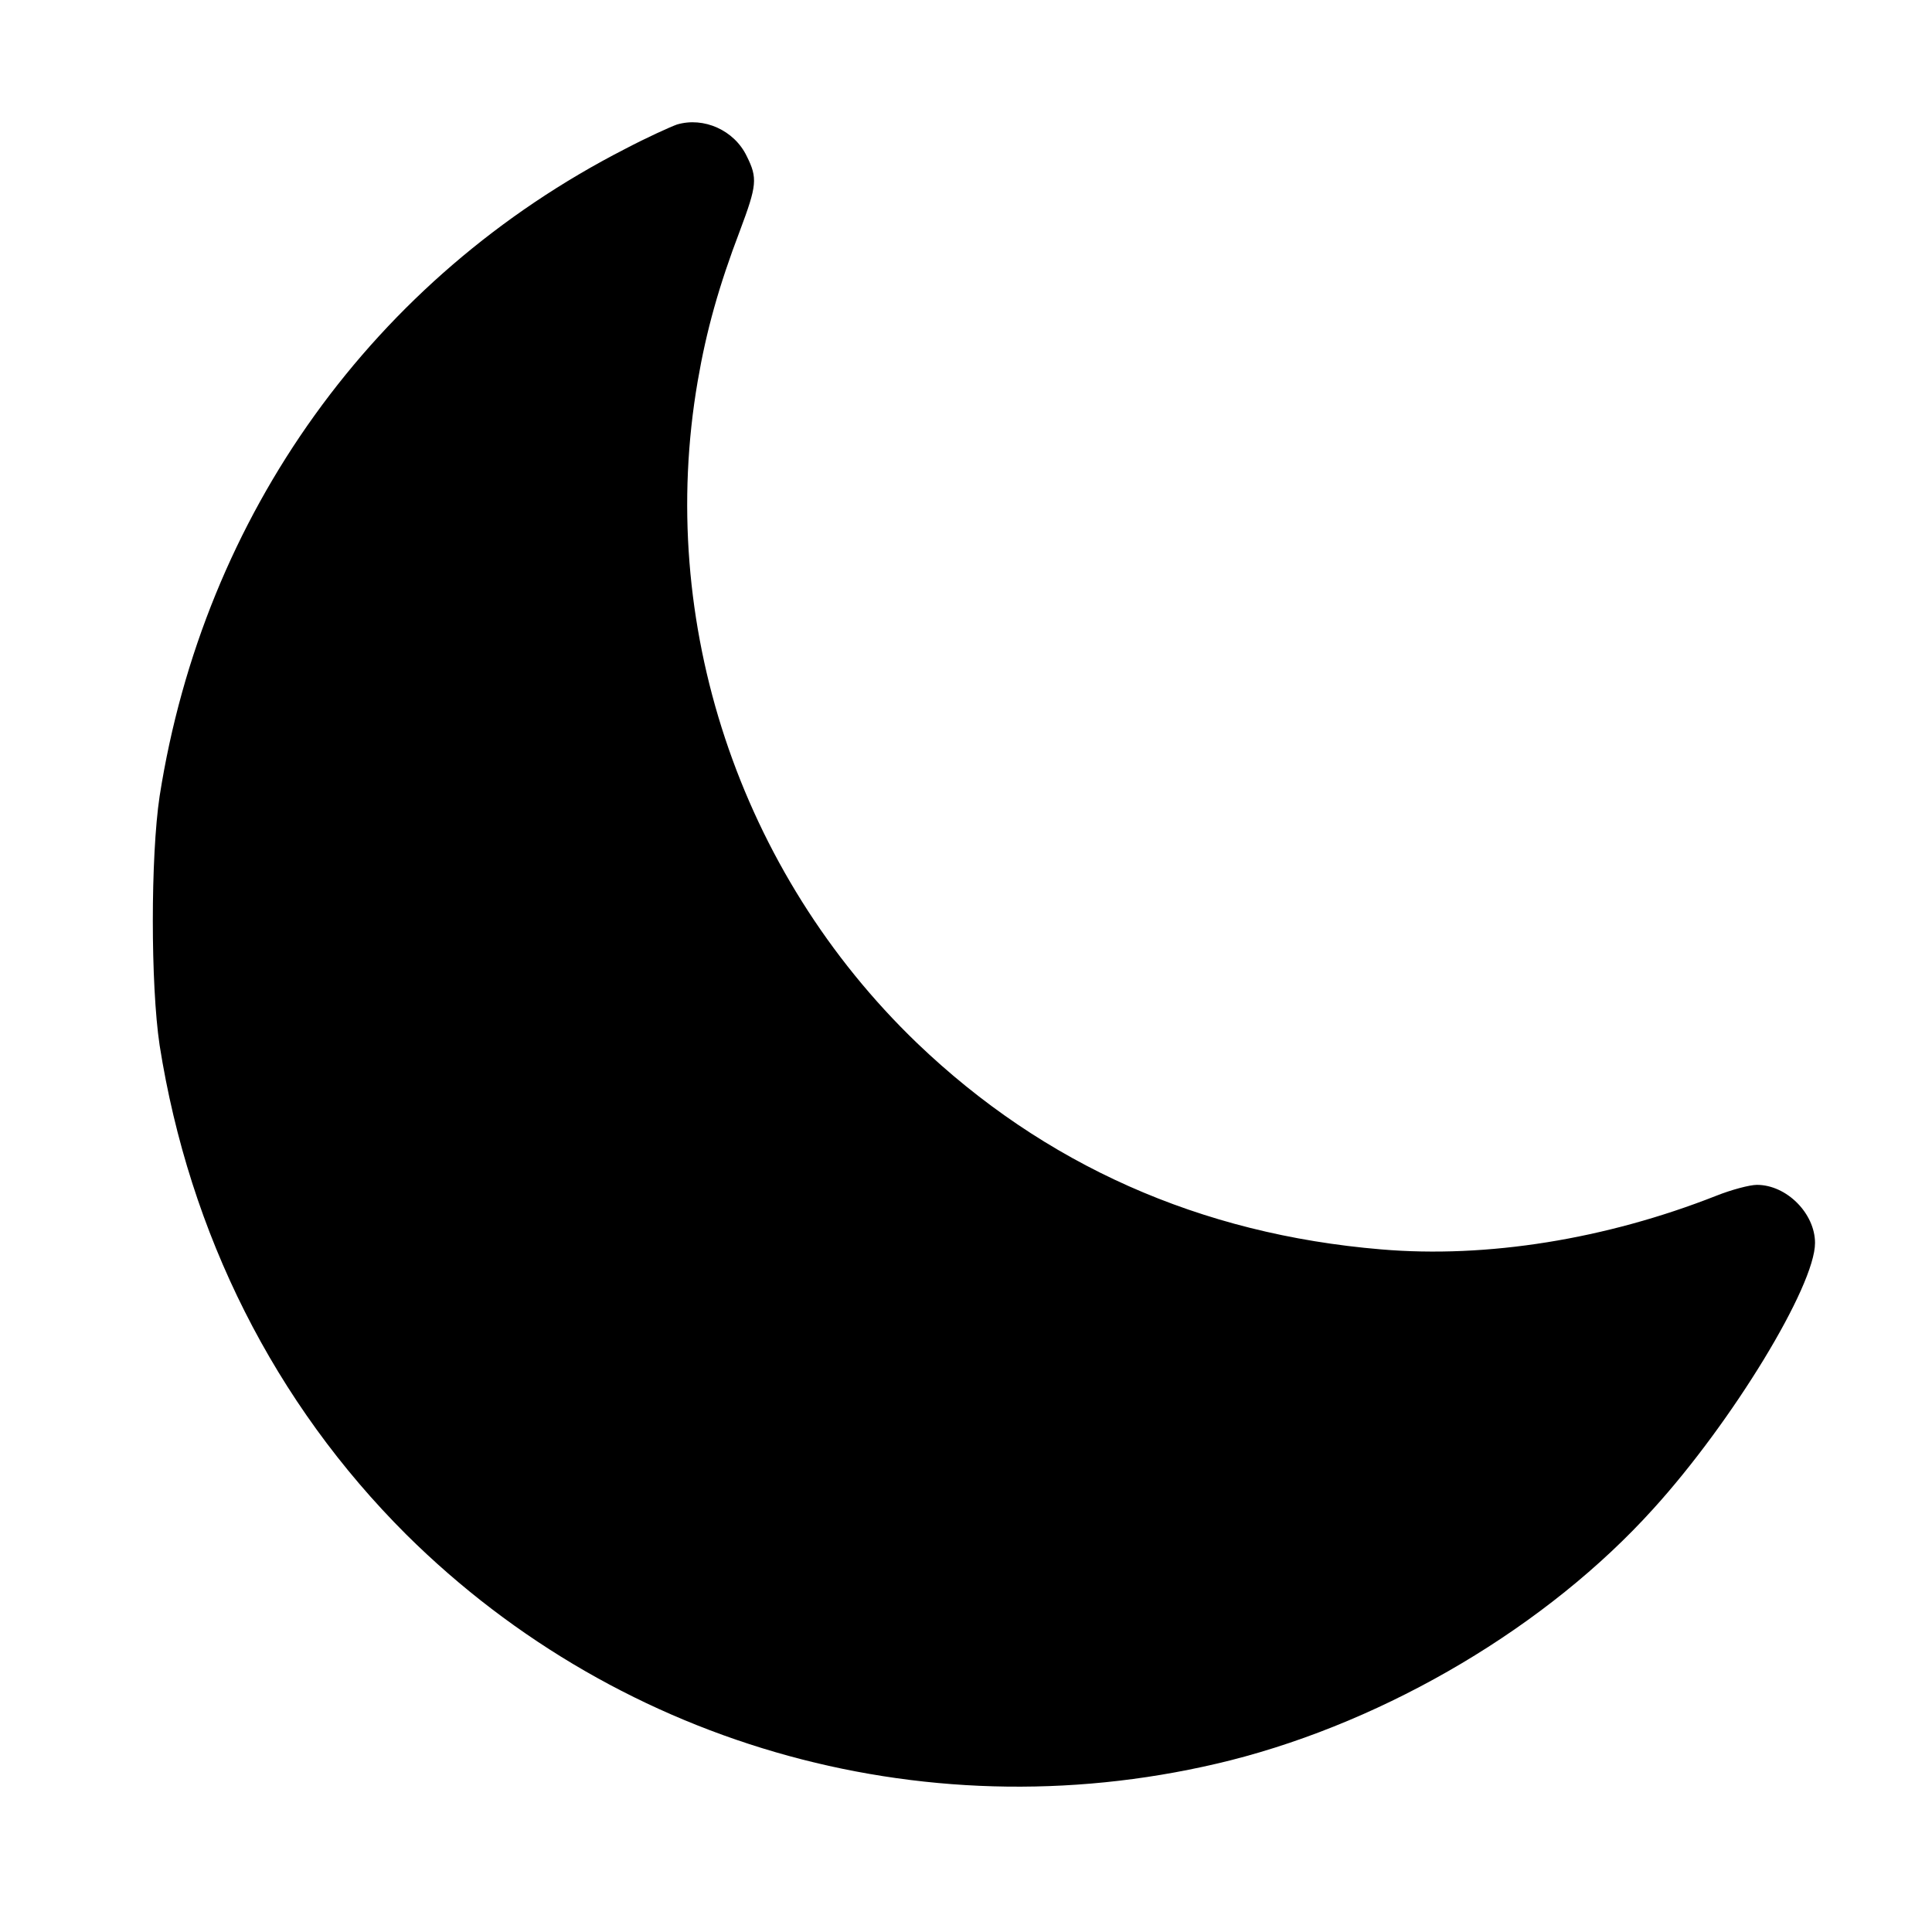
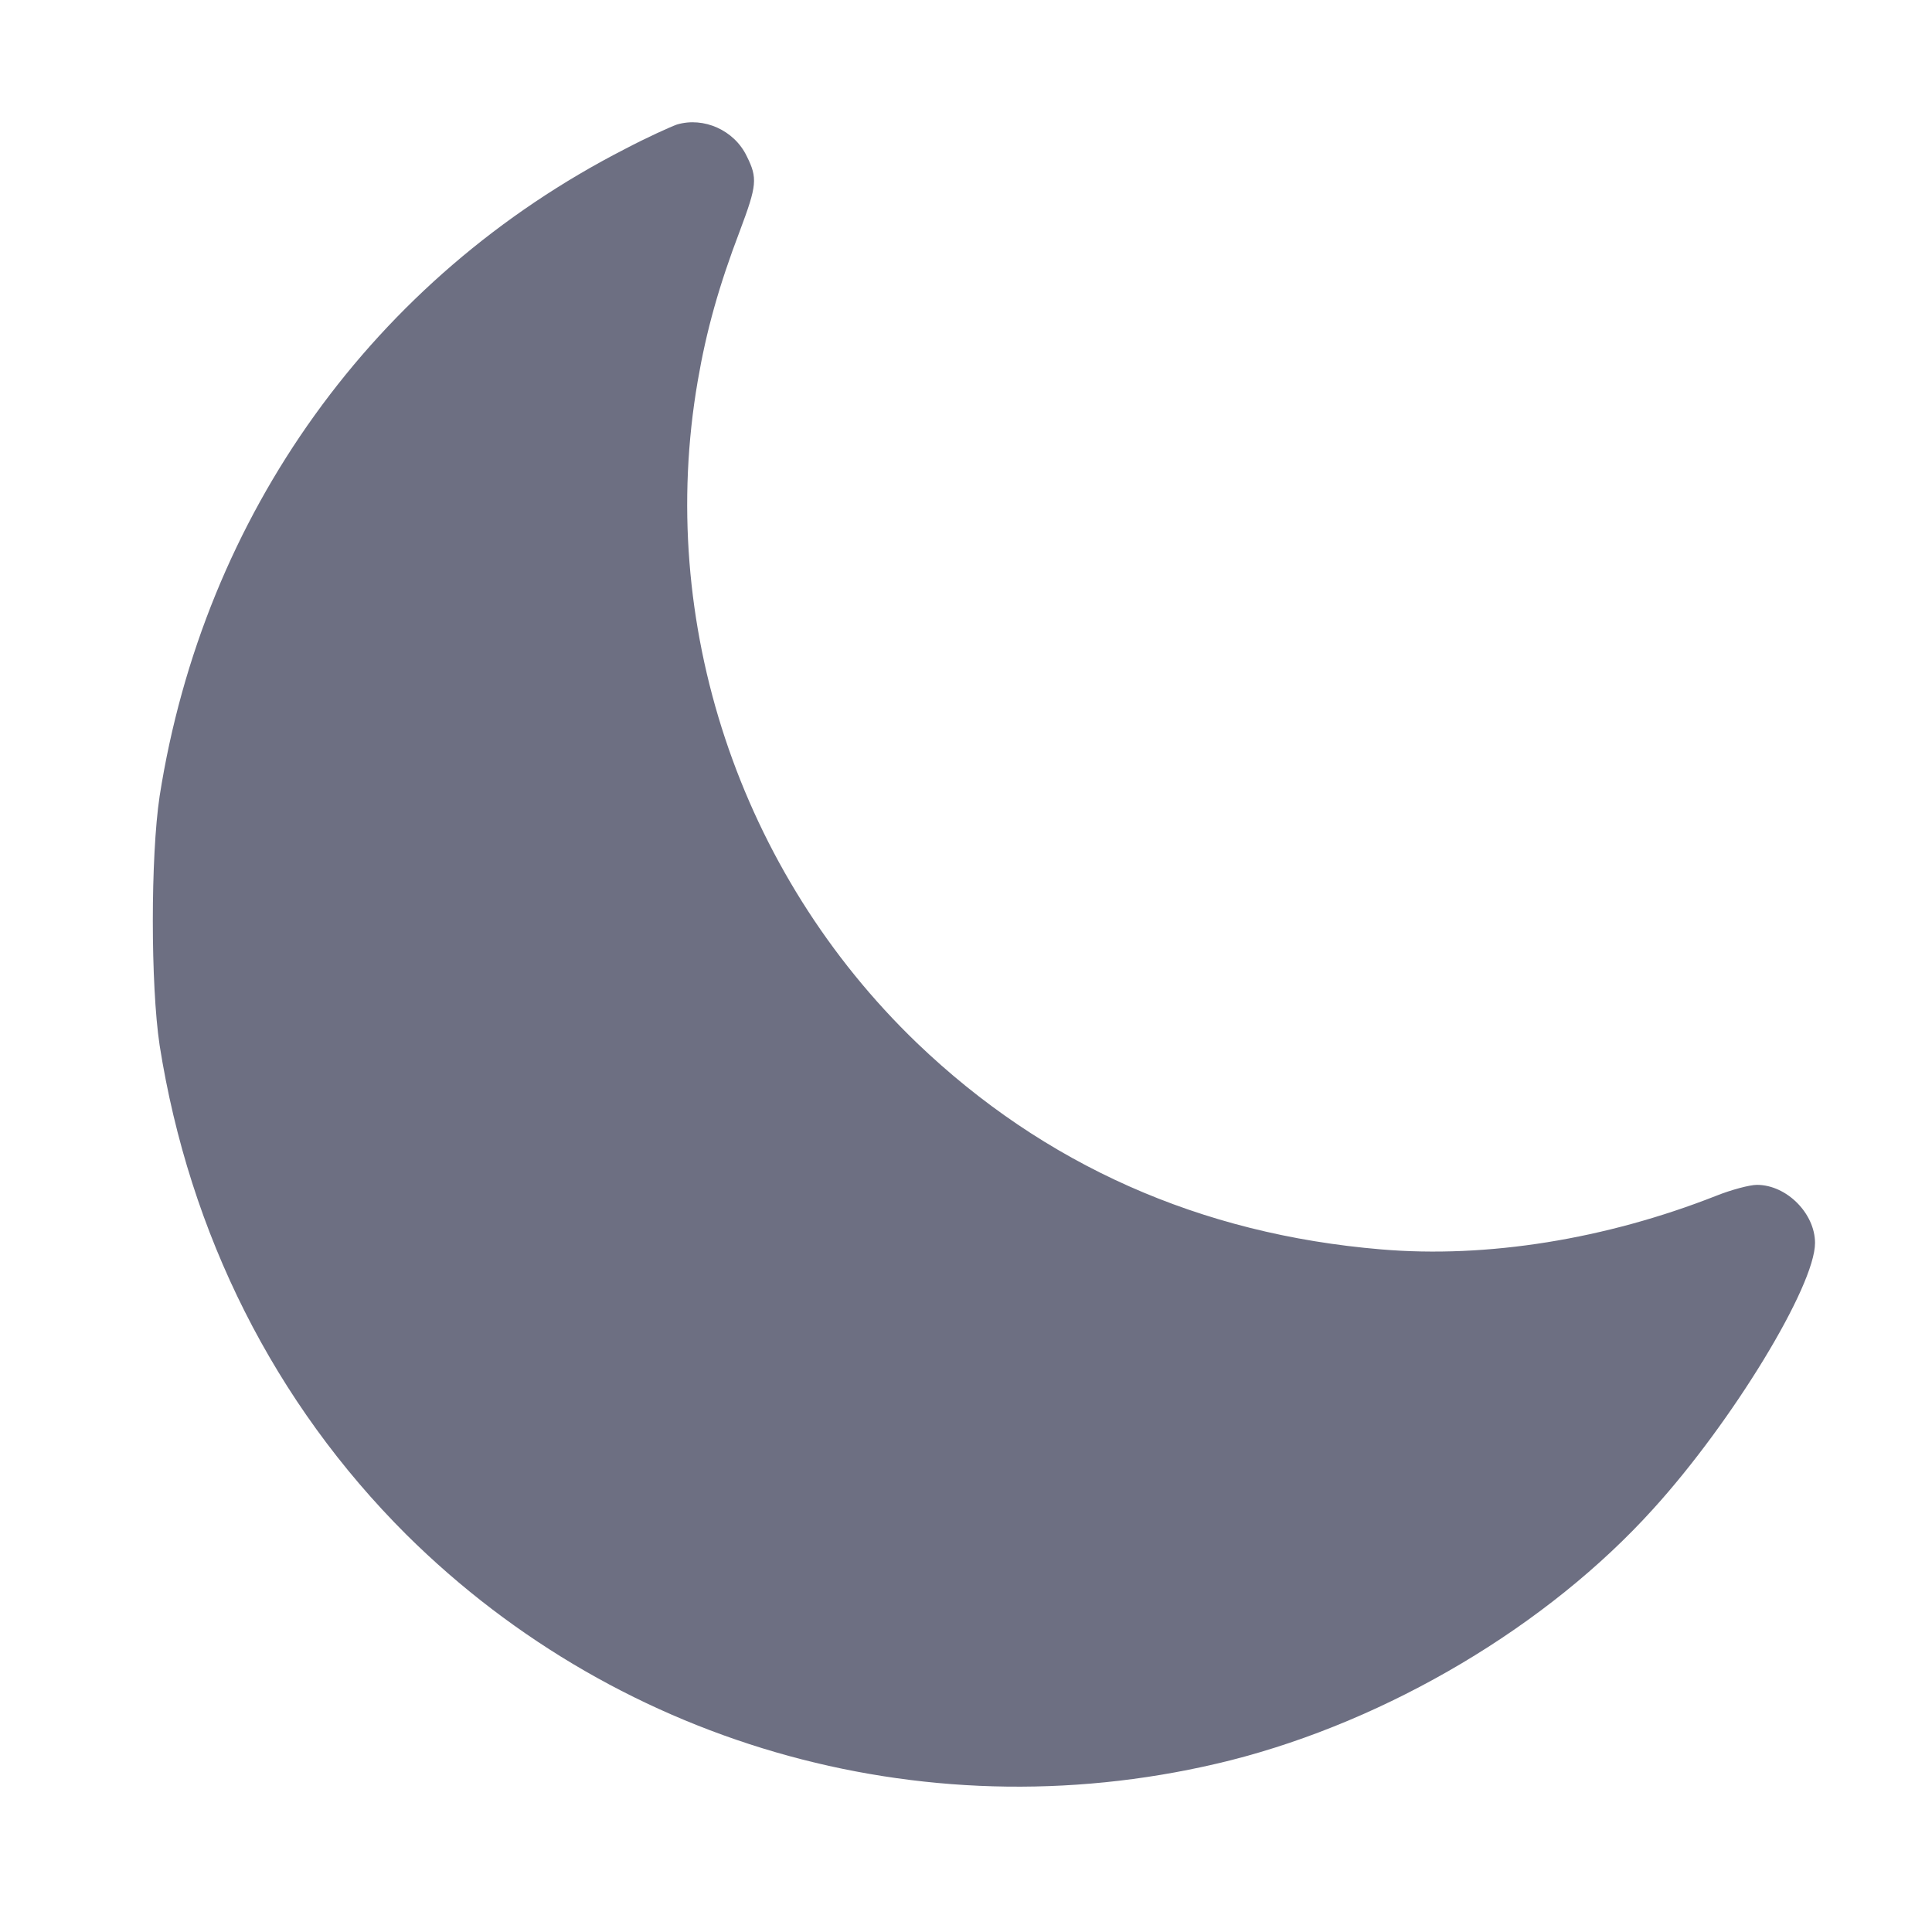
<svg xmlns="http://www.w3.org/2000/svg" version="1.0" width="512pt" height="512pt" viewBox="0 0 512 512" preserveAspectRatio="xMidYMid meet">
  <g transform="translate(0,512) scale(0.1,-0.1)" fill="#000000" stroke="none">
-     <path d="M1794 4790 c-17 -6 -79 -34 -138 -65 -665 -341 -1116 -968 -1233 -1715 -24 -160 -24 -500 0 -660 79 -501 305 -949 654 -1297 574 -569 1399 -795 2184 -598 418 106 840 356 1120 666 210 231 429 591 429 705 0 78 -75 154 -154 154 -19 0 -68 -13 -108 -29 -292 -115 -607 -166 -888 -142 -479 40 -893 224 -1230 547 -471 453 -691 1115 -581 1754 23 134 56 252 112 399 45 120 47 139 18 197 -33 69 -114 105 -185 84z" />
+     <path fill="#6D6F82" d="M1794 4790 c-17 -6 -79 -34 -138 -65 -665 -341 -1116 -968 -1233 -1715 -24 -160 -24 -500 0 -660 79 -501 305 -949 654 -1297 574 -569 1399 -795 2184 -598 418 106 840 356 1120 666 210 231 429 591 429 705 0 78 -75 154 -154 154 -19 0 -68 -13 -108 -29 -292 -115 -607 -166 -888 -142 -479 40 -893 224 -1230 547 -471 453 -691 1115 -581 1754 23 134 56 252 112 399 45 120 47 139 18 197 -33 69 -114 105 -185 84z" />
  </g>
</svg>
